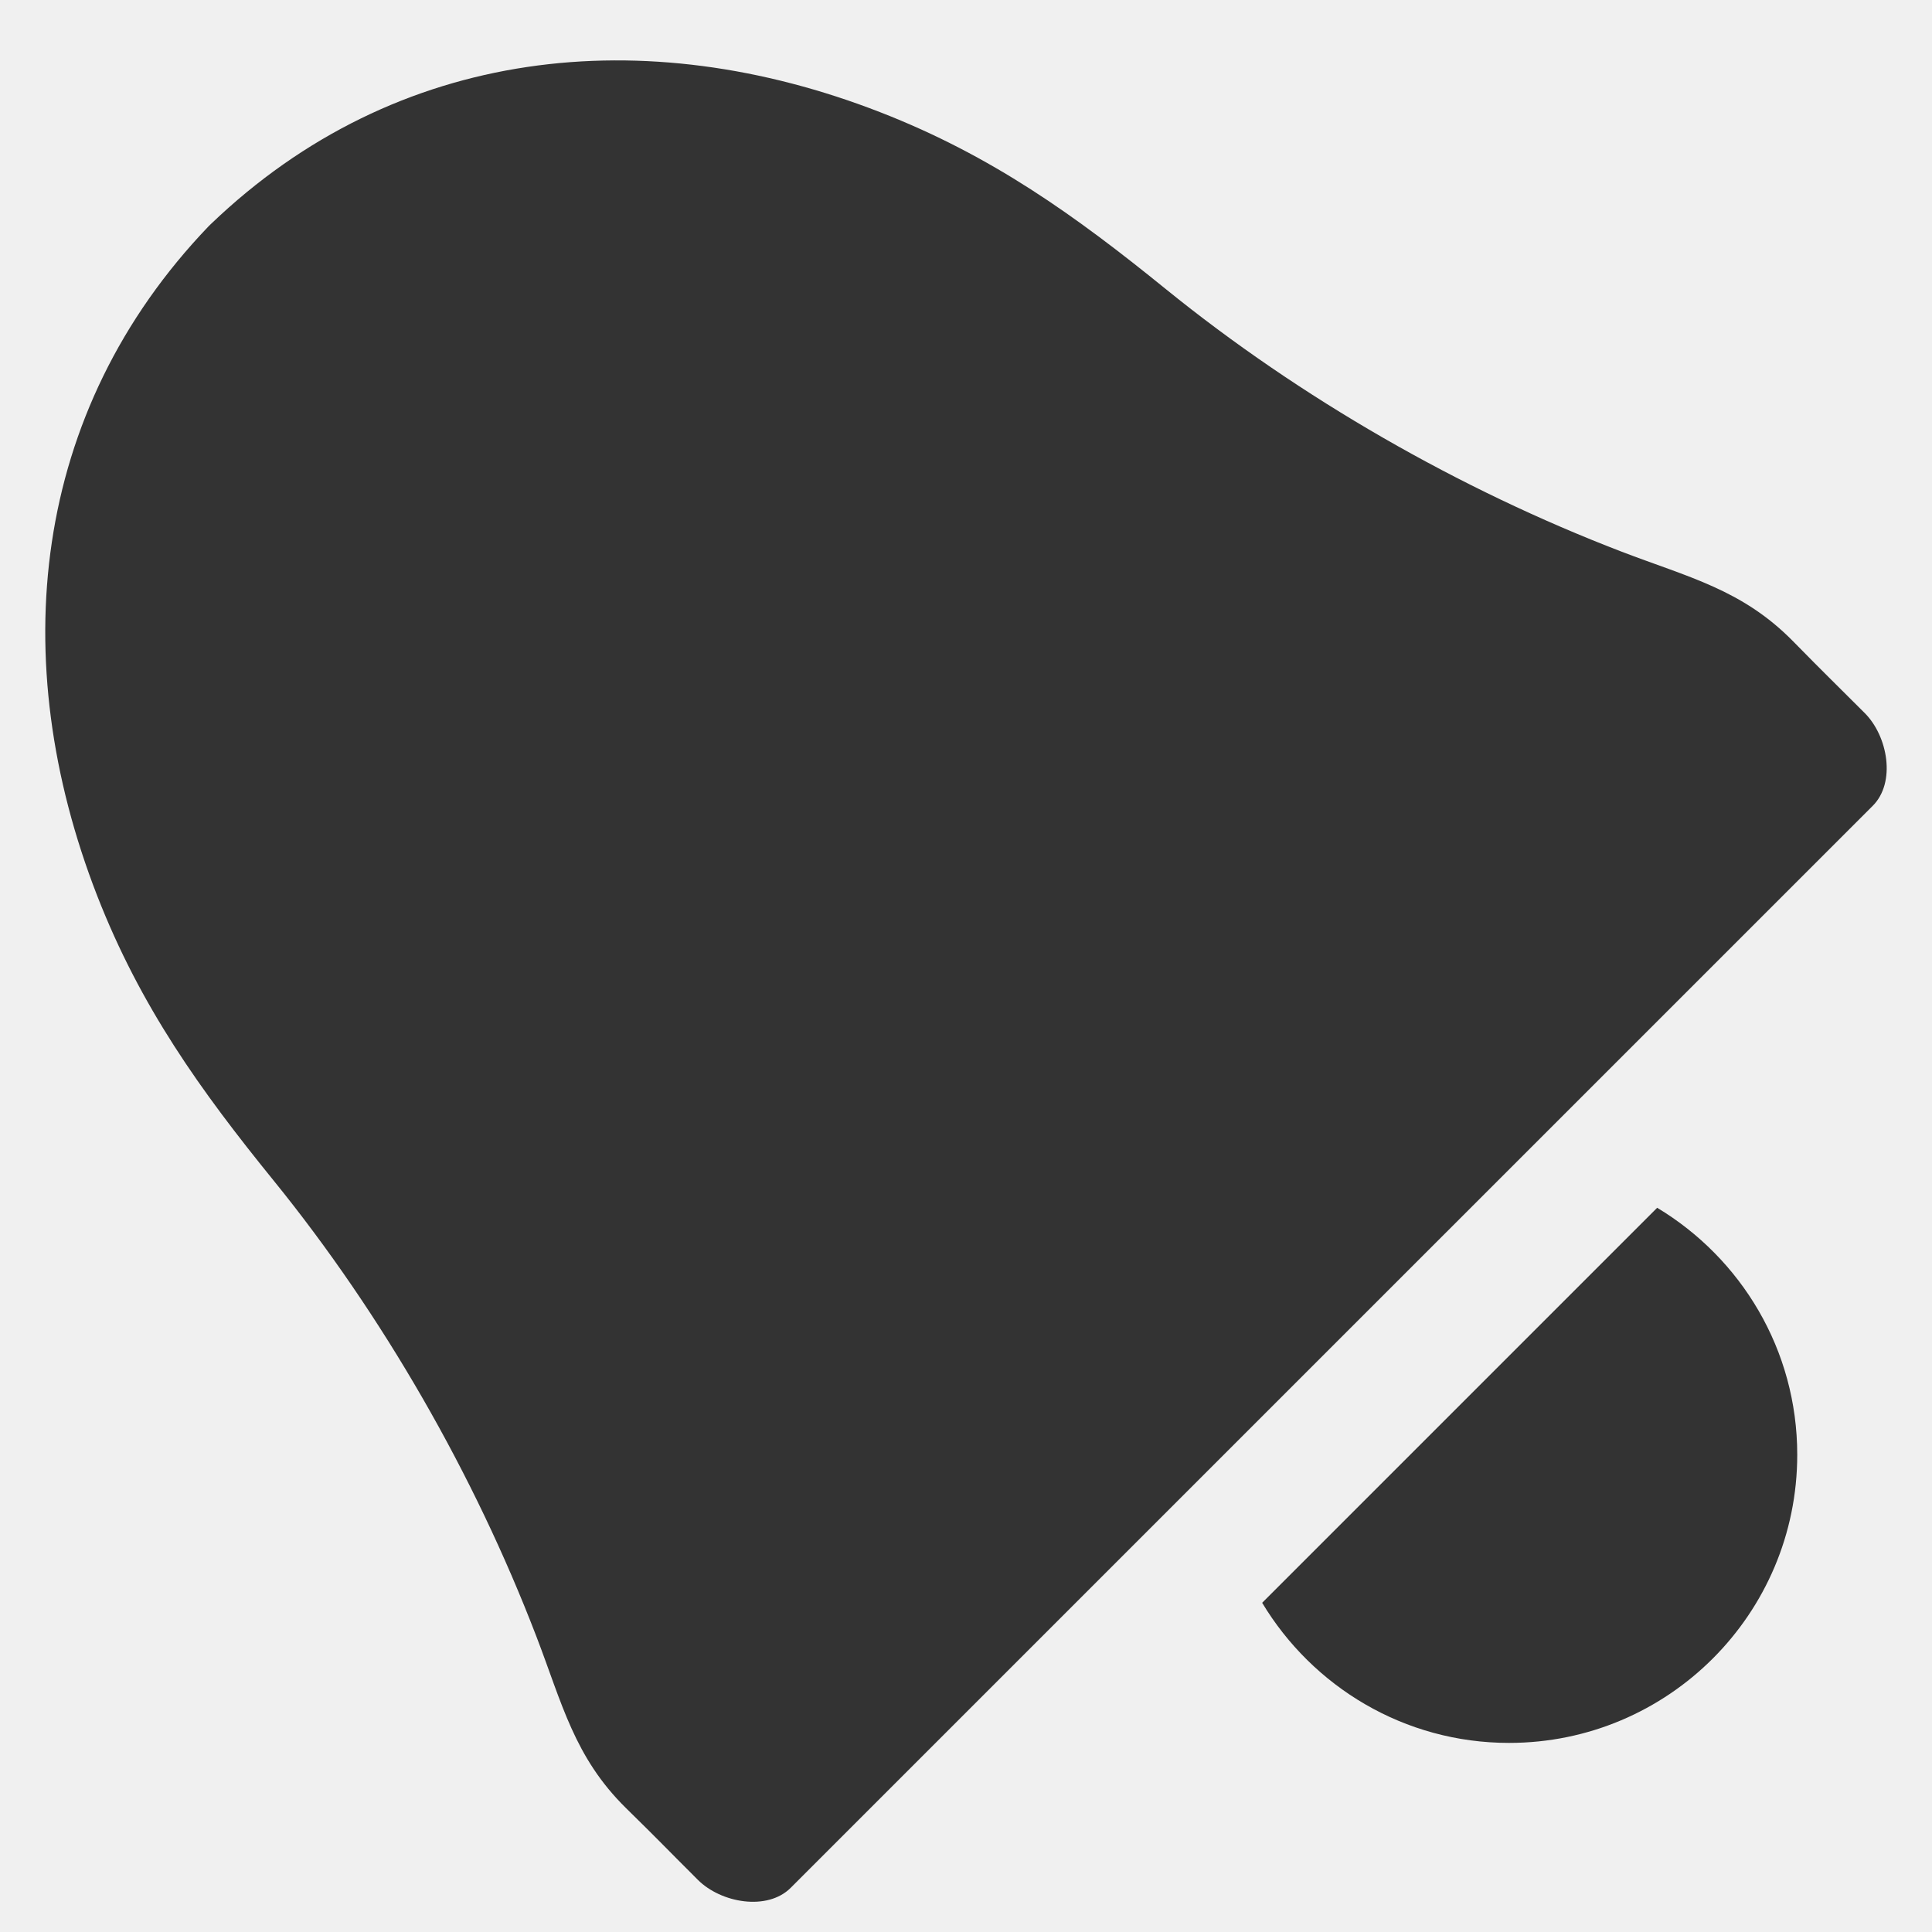
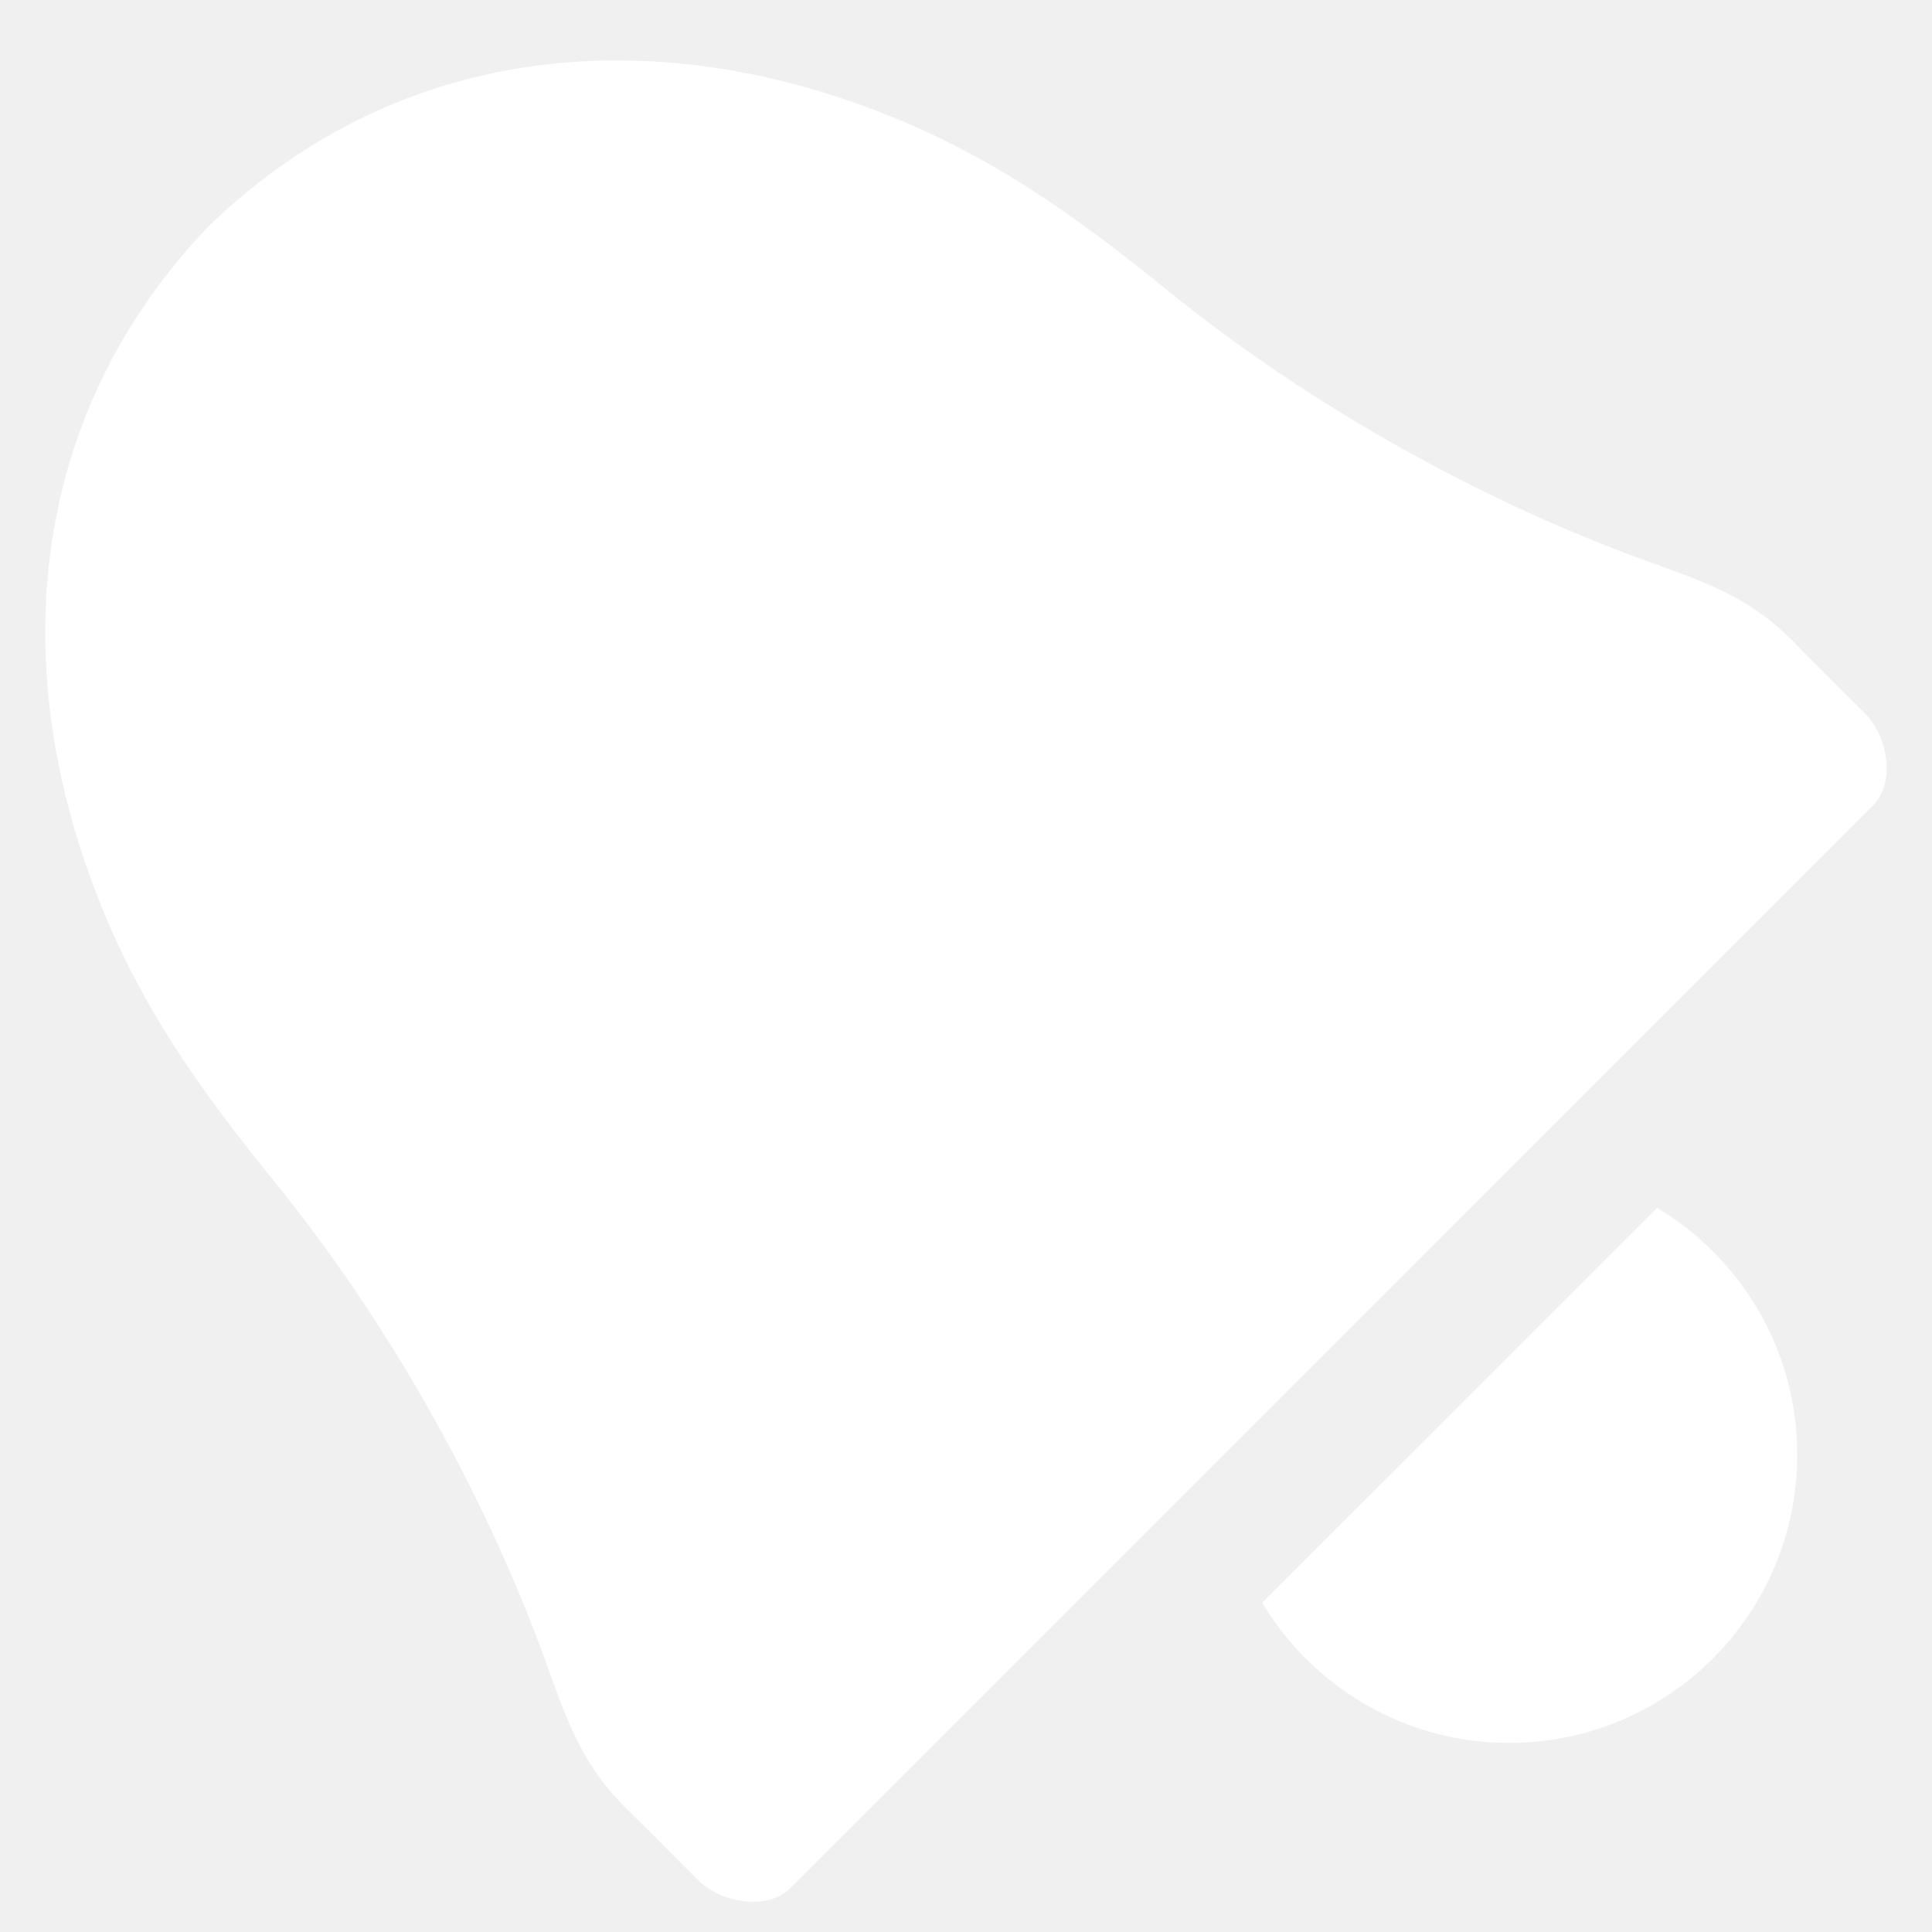
<svg xmlns="http://www.w3.org/2000/svg" version="1.1" id="icon-m-common-alarm-layer" x="0px" y="0px" width="48px" height="48px" viewBox="0 0 48 48" style="enable-background:new 0 0 48 48;" xml:space="preserve">
  <g id="icon-m-common-alarm">
    <rect style="fill:none;" width="48" height="48" />
-     <path style="fill:#333333;" d="M44.547,15.931c-1.265-1.287-2.599-1.588-4.269-2.229c-4.016-1.542-7.975-3.813-11.319-6.524   c-2.246-1.822-4.322-3.312-7.083-4.387C16.028,0.514,9.859,1.139,5.245,5.561l-0.06,0.058c-4.422,4.615-5.047,10.784-2.771,16.634   c1.076,2.76,2.565,4.836,4.388,7.082c2.711,3.344,4.982,7.304,6.523,11.319c0.642,1.67,0.942,3.003,2.229,4.269   c0.875,0.858,0.917,0.916,1.784,1.781c0.578,0.577,1.726,0.777,2.305,0.2L33.057,33.49l0.059-0.059L46.528,20.02   c0.579-0.579,0.378-1.727-0.2-2.305C45.462,16.848,45.405,16.805,44.547,15.931z" />
-     <path style="fill:#333333;" d="M31.358,39.821c1.253,2.083,3.528,3.481,6.134,3.481c3.954,0,7.16-3.206,7.16-7.16   c0-2.608-1.397-4.883-3.48-6.135L31.358,39.821z" />
+     <path style="fill:#FFFFFF;" d="M44.547,15.932c-1.265-1.288-2.599-1.589-4.269-2.23c-4.016-1.542-7.975-3.812-11.319-6.524   c-2.246-1.822-4.322-3.312-7.083-4.387C16.028,0.515,9.859,1.139,5.245,5.561l-0.06,0.059c-4.422,4.615-5.047,10.783-2.771,16.633   c1.076,2.76,2.565,4.836,4.388,7.082c2.711,3.346,4.982,7.304,6.523,11.319c0.642,1.67,0.942,3.003,2.229,4.269   c0.875,0.859,0.917,0.916,1.784,1.781c0.578,0.578,1.726,0.777,2.305,0.2L33.057,33.49l0.059-0.059L46.528,20.02   c0.579-0.579,0.378-1.727-0.2-2.305C45.462,16.848,45.405,16.805,44.547,15.932z" />
+     <path style="fill:#FFFFFF;" d="M31.358,39.821c1.253,2.083,3.528,3.481,6.134,3.481c3.954,0,7.16-3.205,7.16-7.16   c0-2.607-1.397-4.882-3.48-6.134L31.358,39.821z" />
  </g>
</svg>
